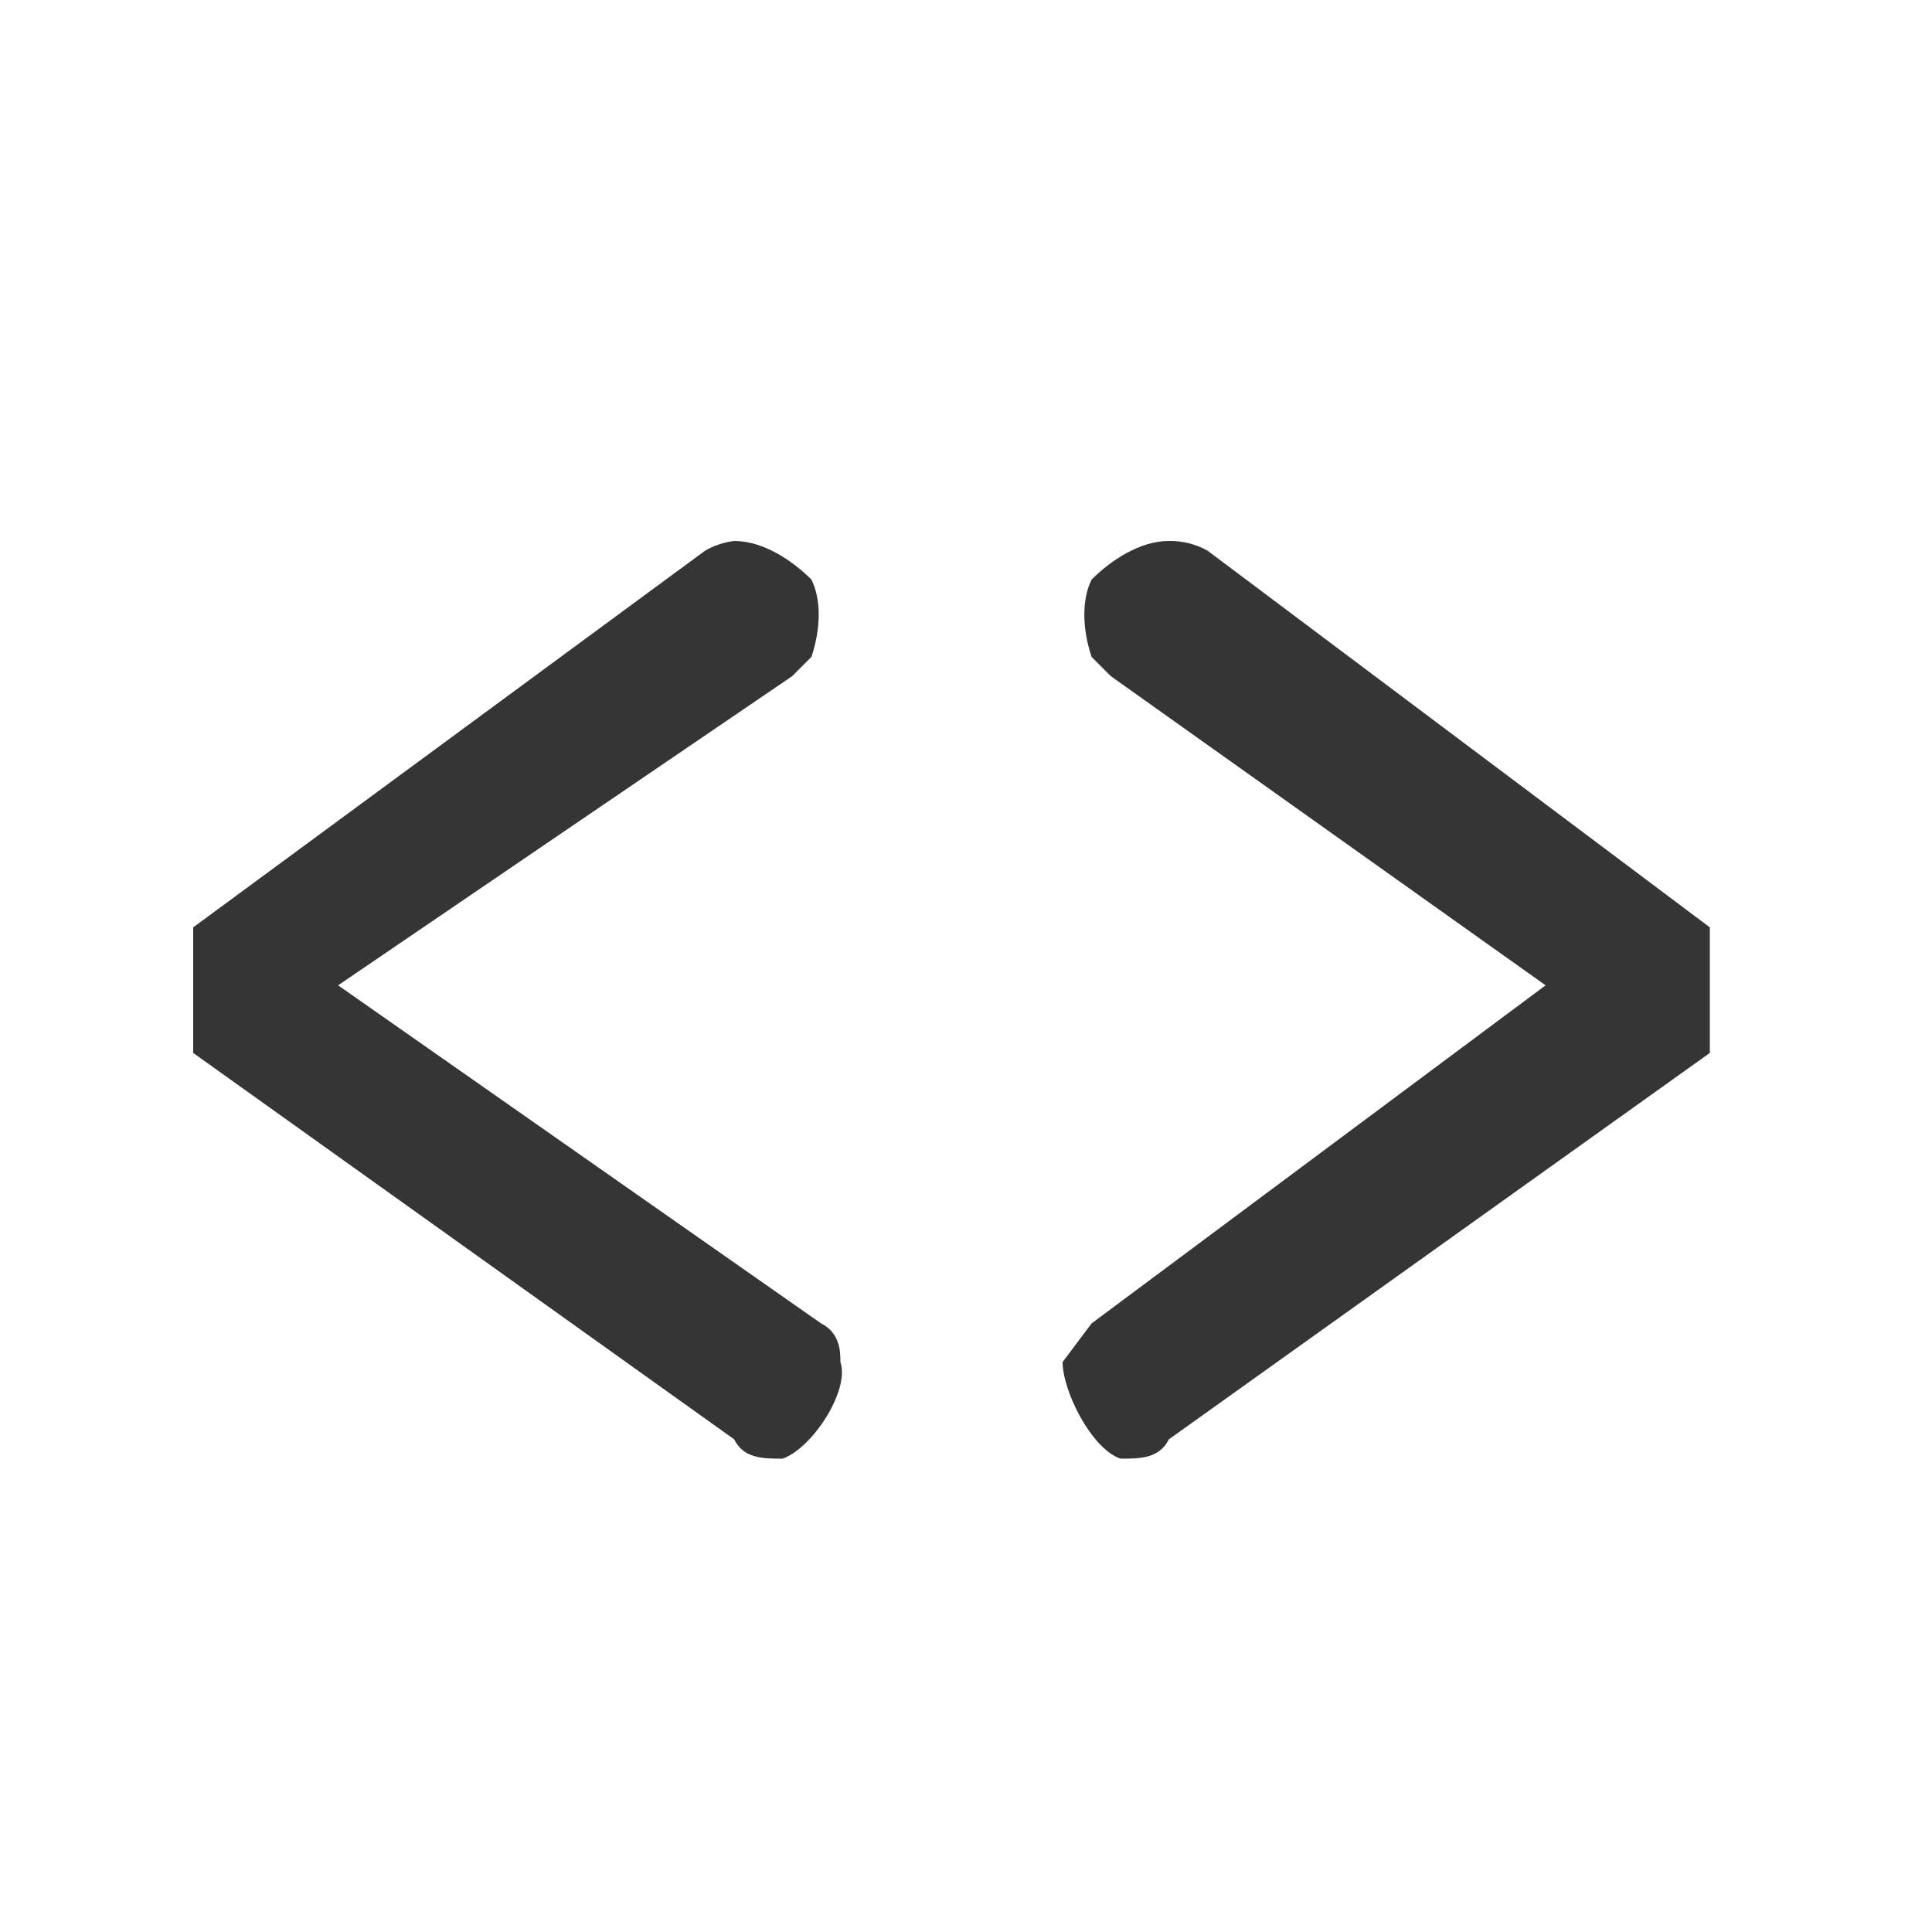
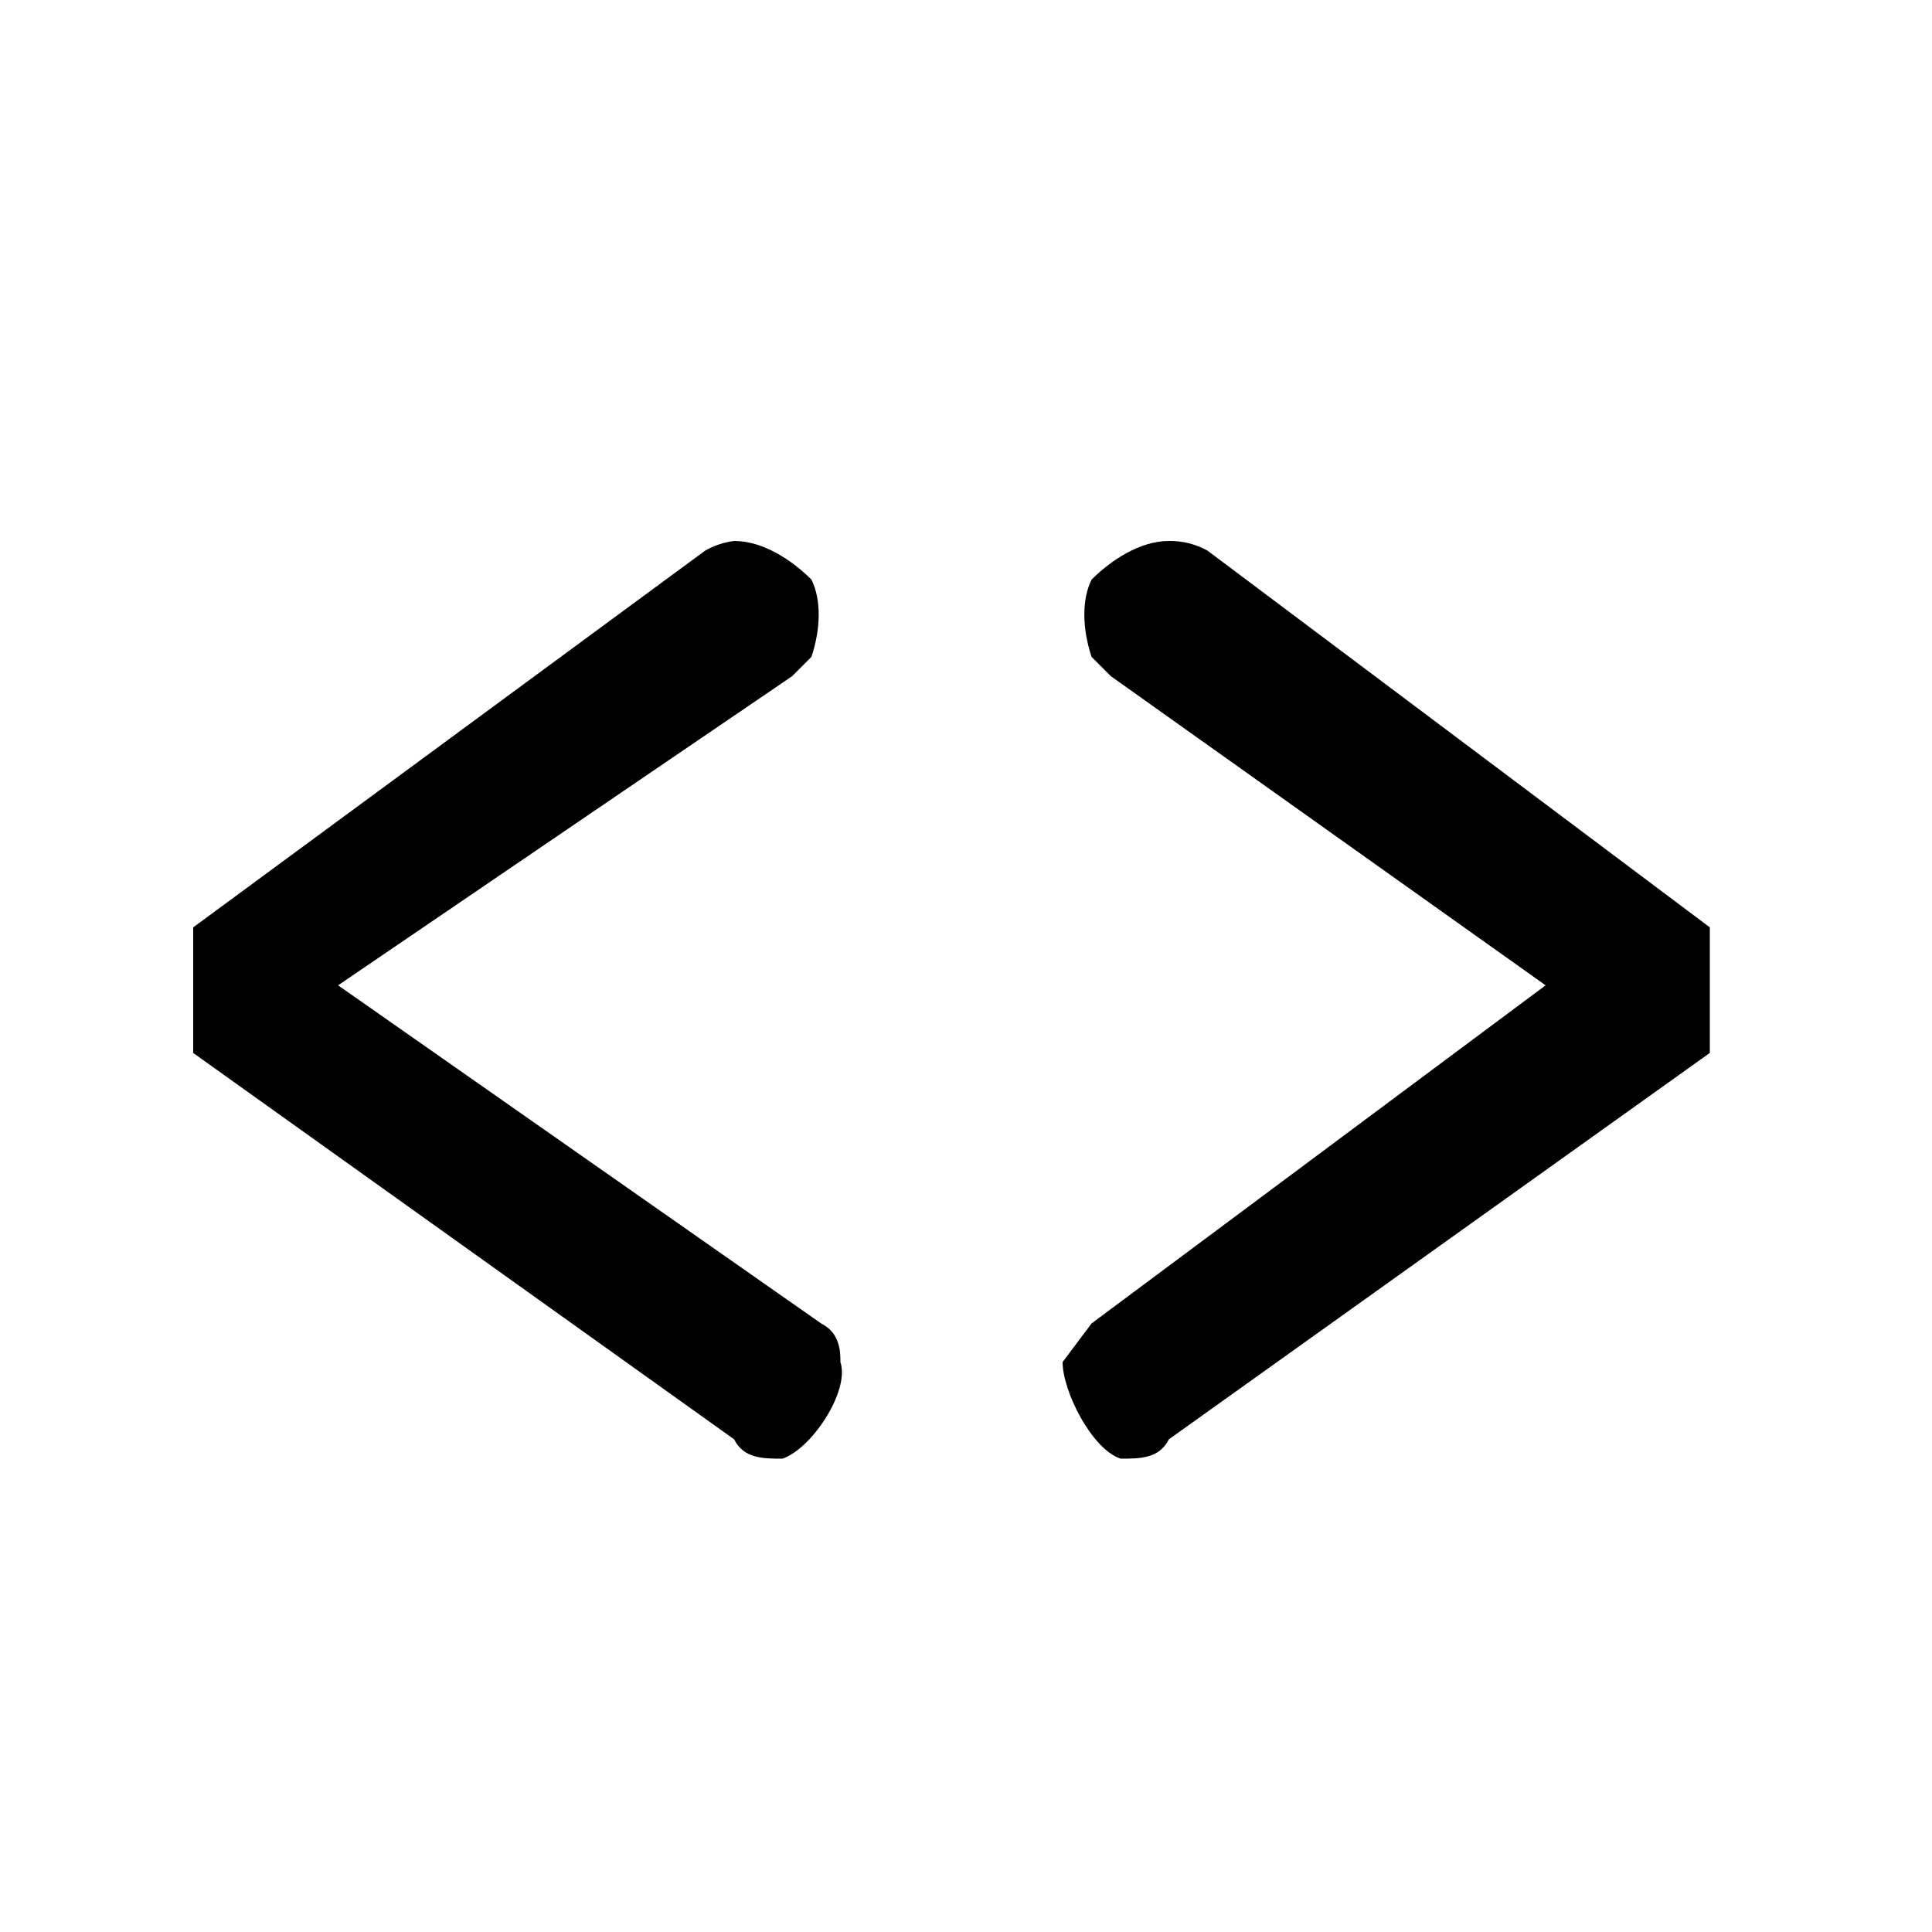
<svg xmlns="http://www.w3.org/2000/svg" viewBox="0 0 20 20">
-   <g fill="none" fill-rule="evenodd">
-     <g fill="#353535">
+   <g fill-rule="evenodd">
+     <g>
      <g transform="translate(2 5.6)">
        <path d="M10.5.1L15.7 4v1.3l-5.6 4c-.1.2-.3.2-.5.2-.3-.1-.6-.7-.6-1l.3-.4L14 4.6 9.5 1.4l-.2-.2c-.1-.3-.1-.6 0-.8.2-.2.5-.4.8-.4a.8.8 0 0 1 .4.1zM5.3.1L0 4v1.3l5.6 4c.1.2.3.2.5.2.3-.1.7-.7.6-1 0-.1 0-.3-.2-.4l-5-3.5 4.7-3.2.2-.2c.1-.3.1-.6 0-.8-.2-.2-.5-.4-.8-.4a.8.8 0 0 0-.3.1z" />
      </g>
    </g>
  </g>
</svg>
